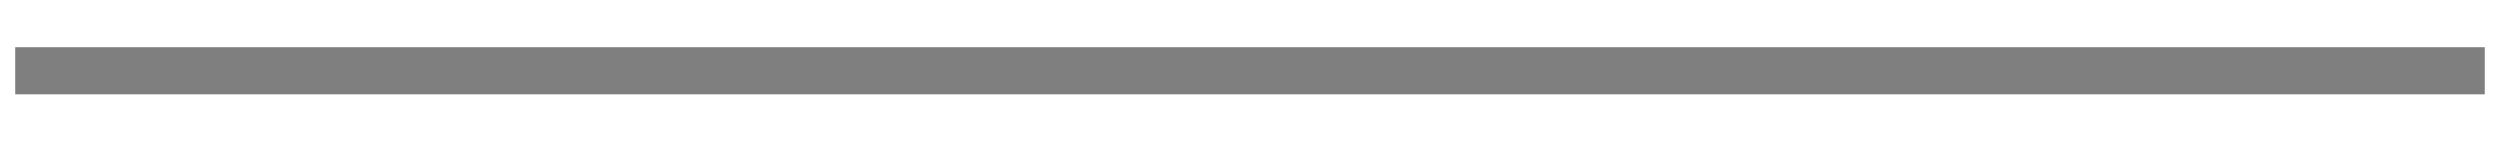
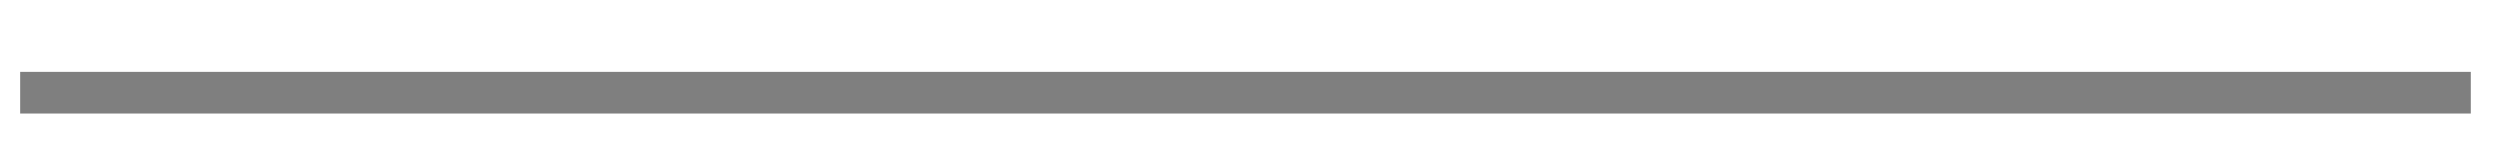
- <svg xmlns="http://www.w3.org/2000/svg" version="1.1" width="106px" height="6px" viewBox="474 288  106 6">
-   <g transform="matrix(-0.8786245 0.4775133 -0.4775133 -0.8786245 1128.991 295.0302 )">
-     <path d="M 481 266  L 573 316  " stroke-width="2" stroke="#7f7f7f" fill="none" />
+ <svg xmlns="http://www.w3.org/2000/svg" version="1.1" width="120px" height="8px" viewBox="268 286  120 8">
+   <g transform="matrix(0.9011247 0.43356 -0.43356 0.9011247 158.1635 -113.5338 )">
+     <path d="M 381 265  L 275 316  " stroke-width="2" stroke="#7f7f7f" fill="none" />
  </g>
</svg>
